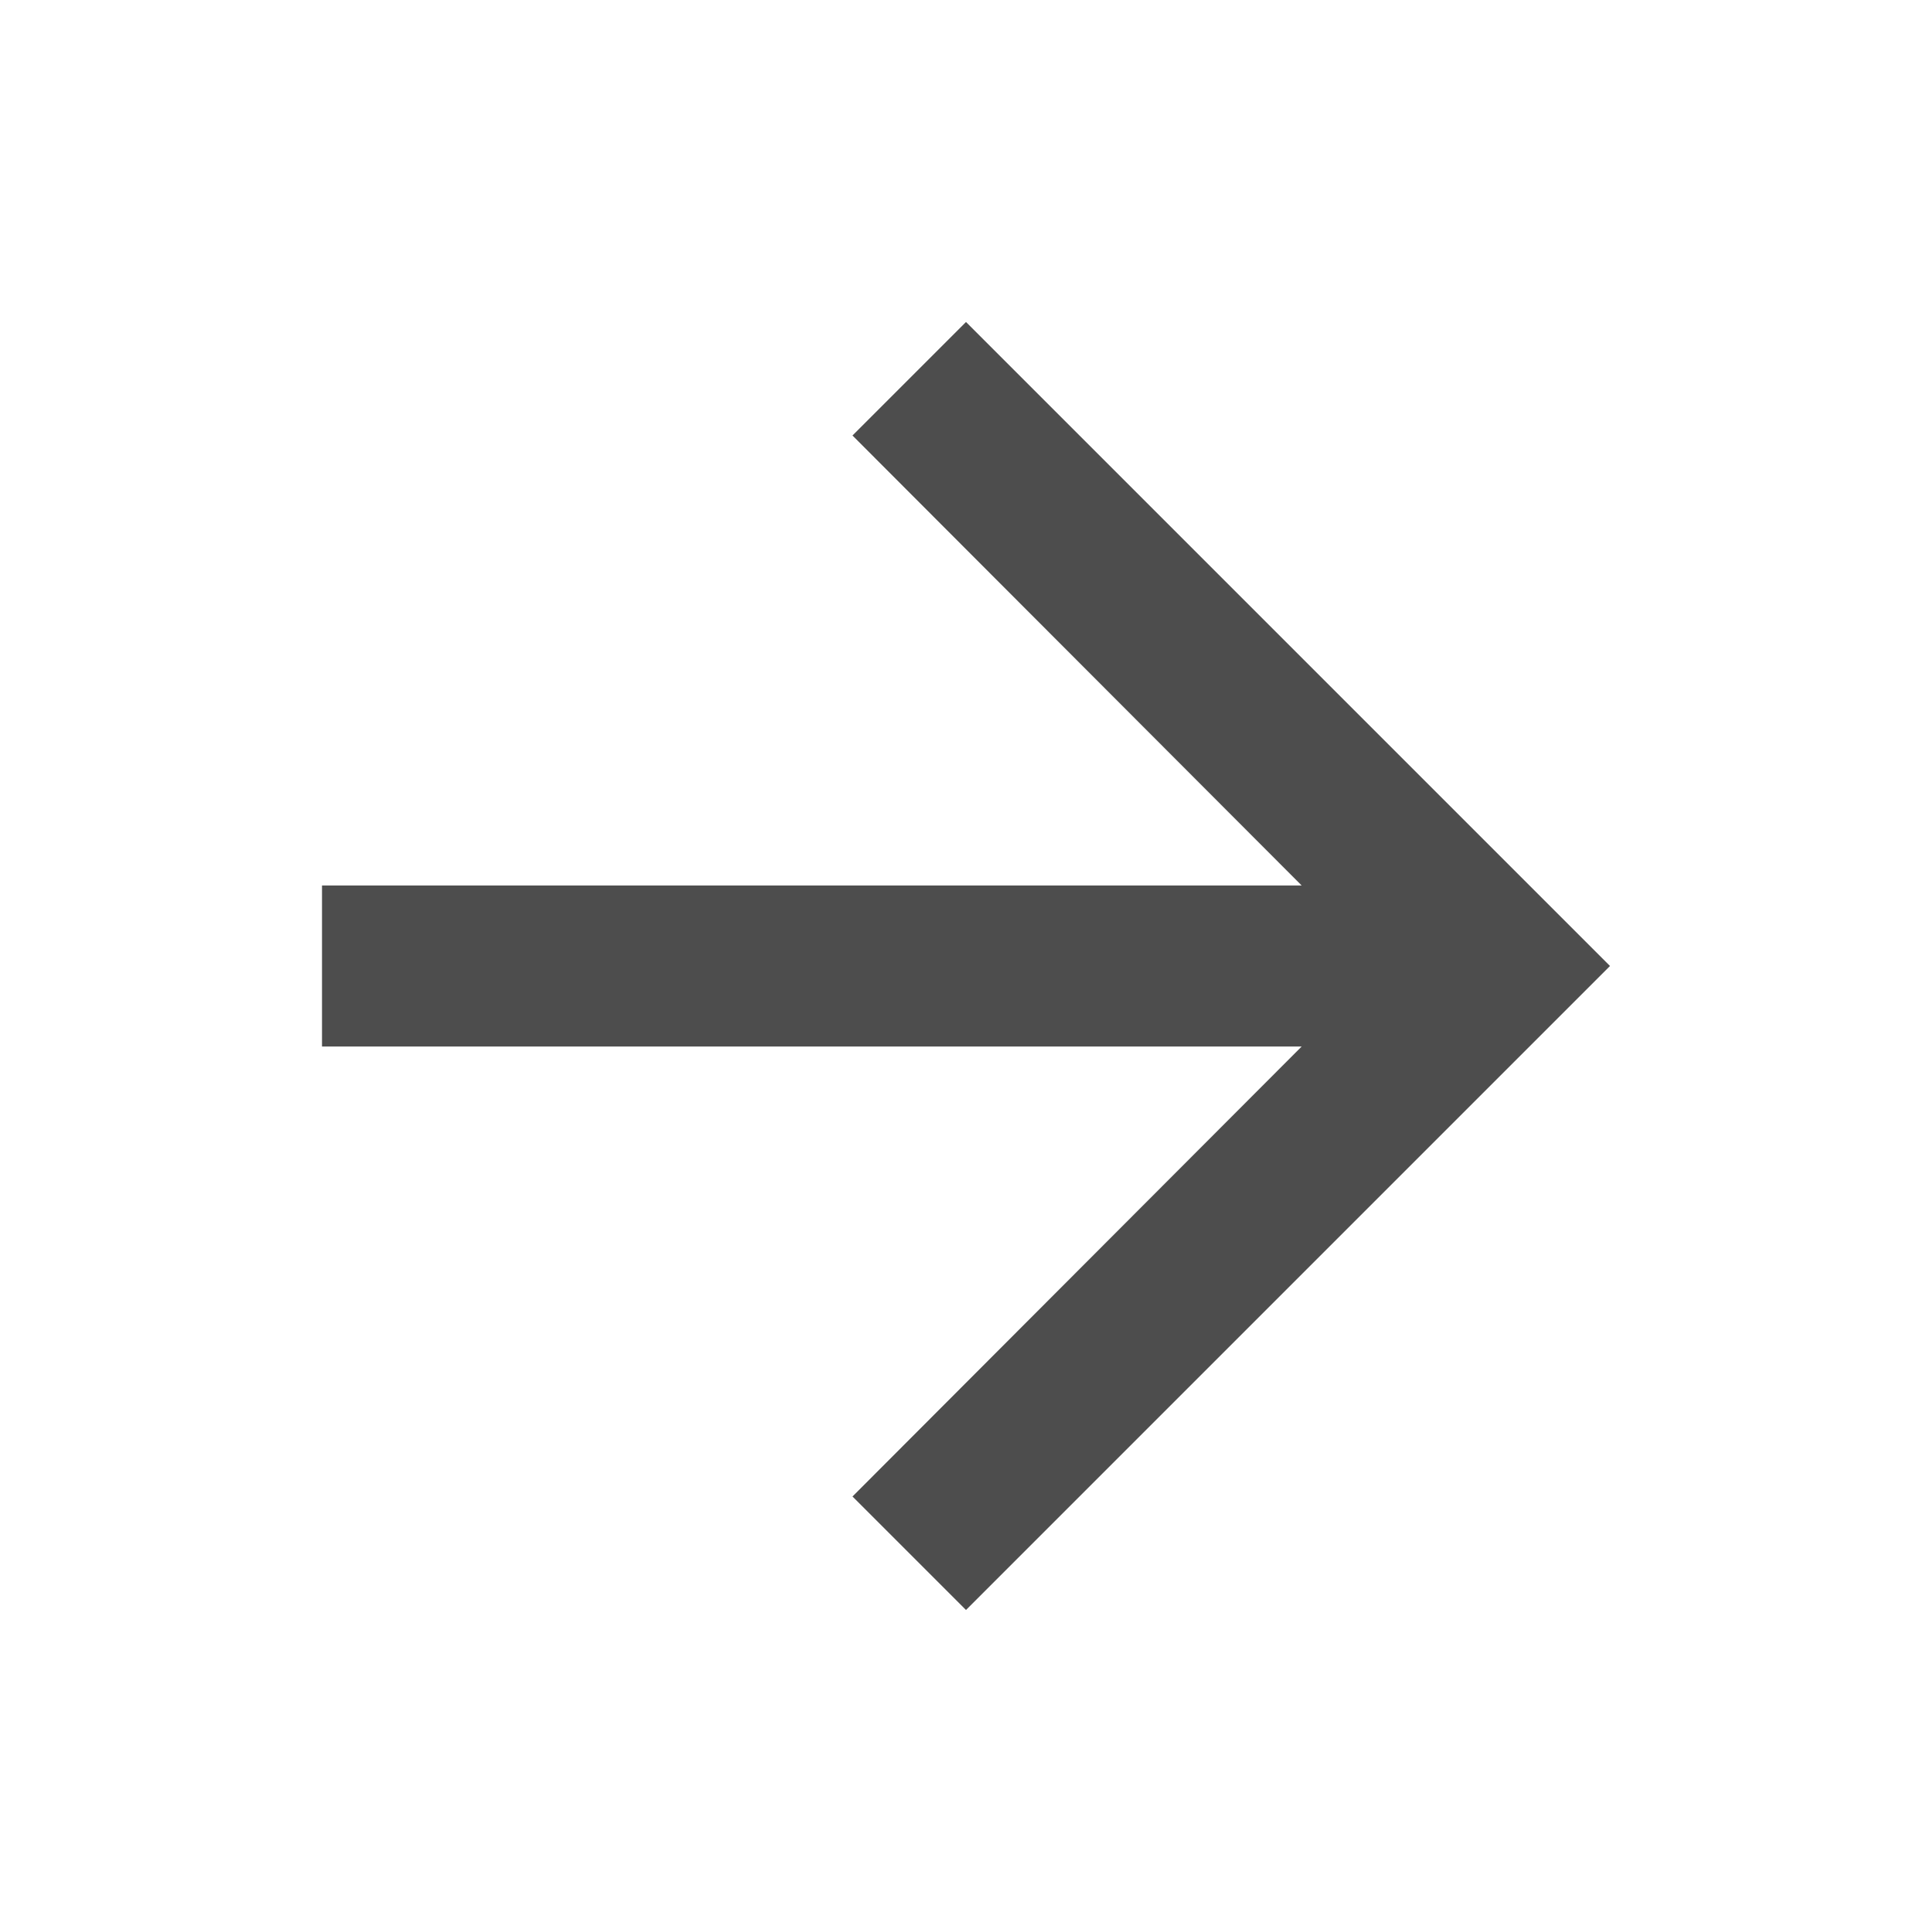
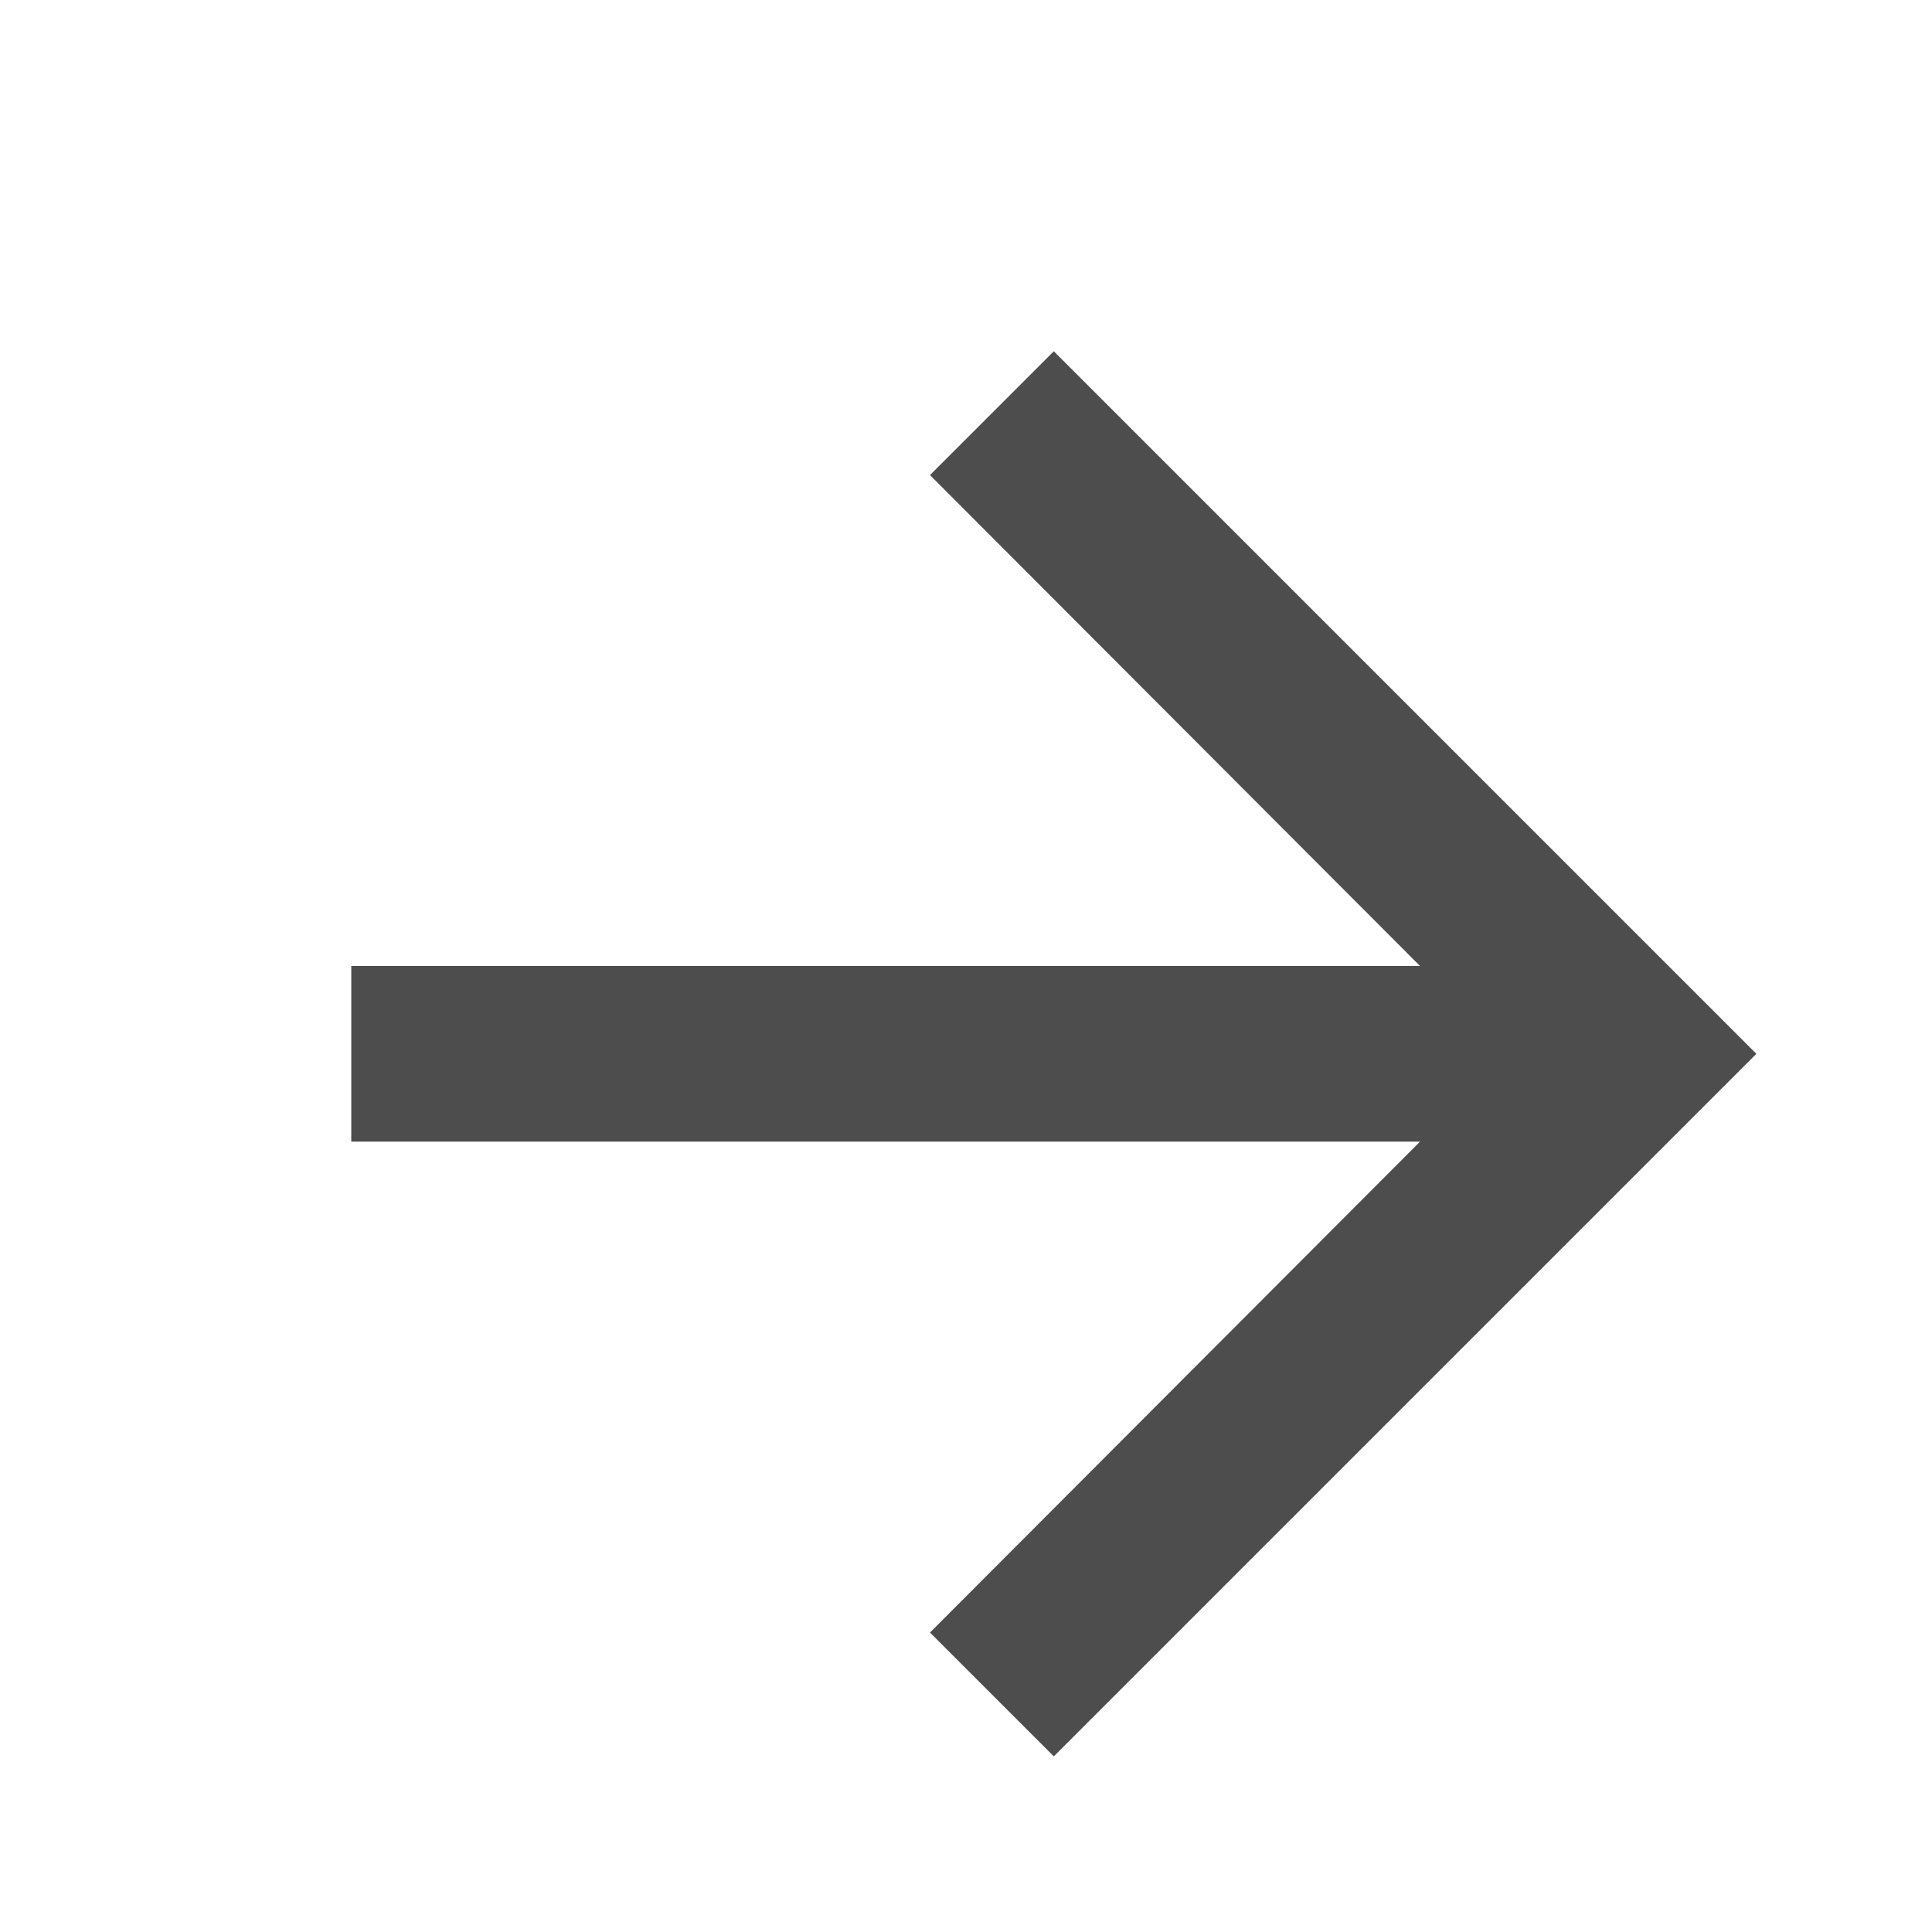
- <svg xmlns="http://www.w3.org/2000/svg" width="24" height="24">
+ <svg xmlns="http://www.w3.org/2000/svg" width="24" height="24" viewBox="0 0 22 22">
  <path d="M0 0h24v24H0z" fill="none" />
  <path d="M12 4l-1.41 1.41L16.17 11H4v2h12.17l-5.58 5.59L12 20l8-8z" fill="#4d4d4d" />
</svg>
